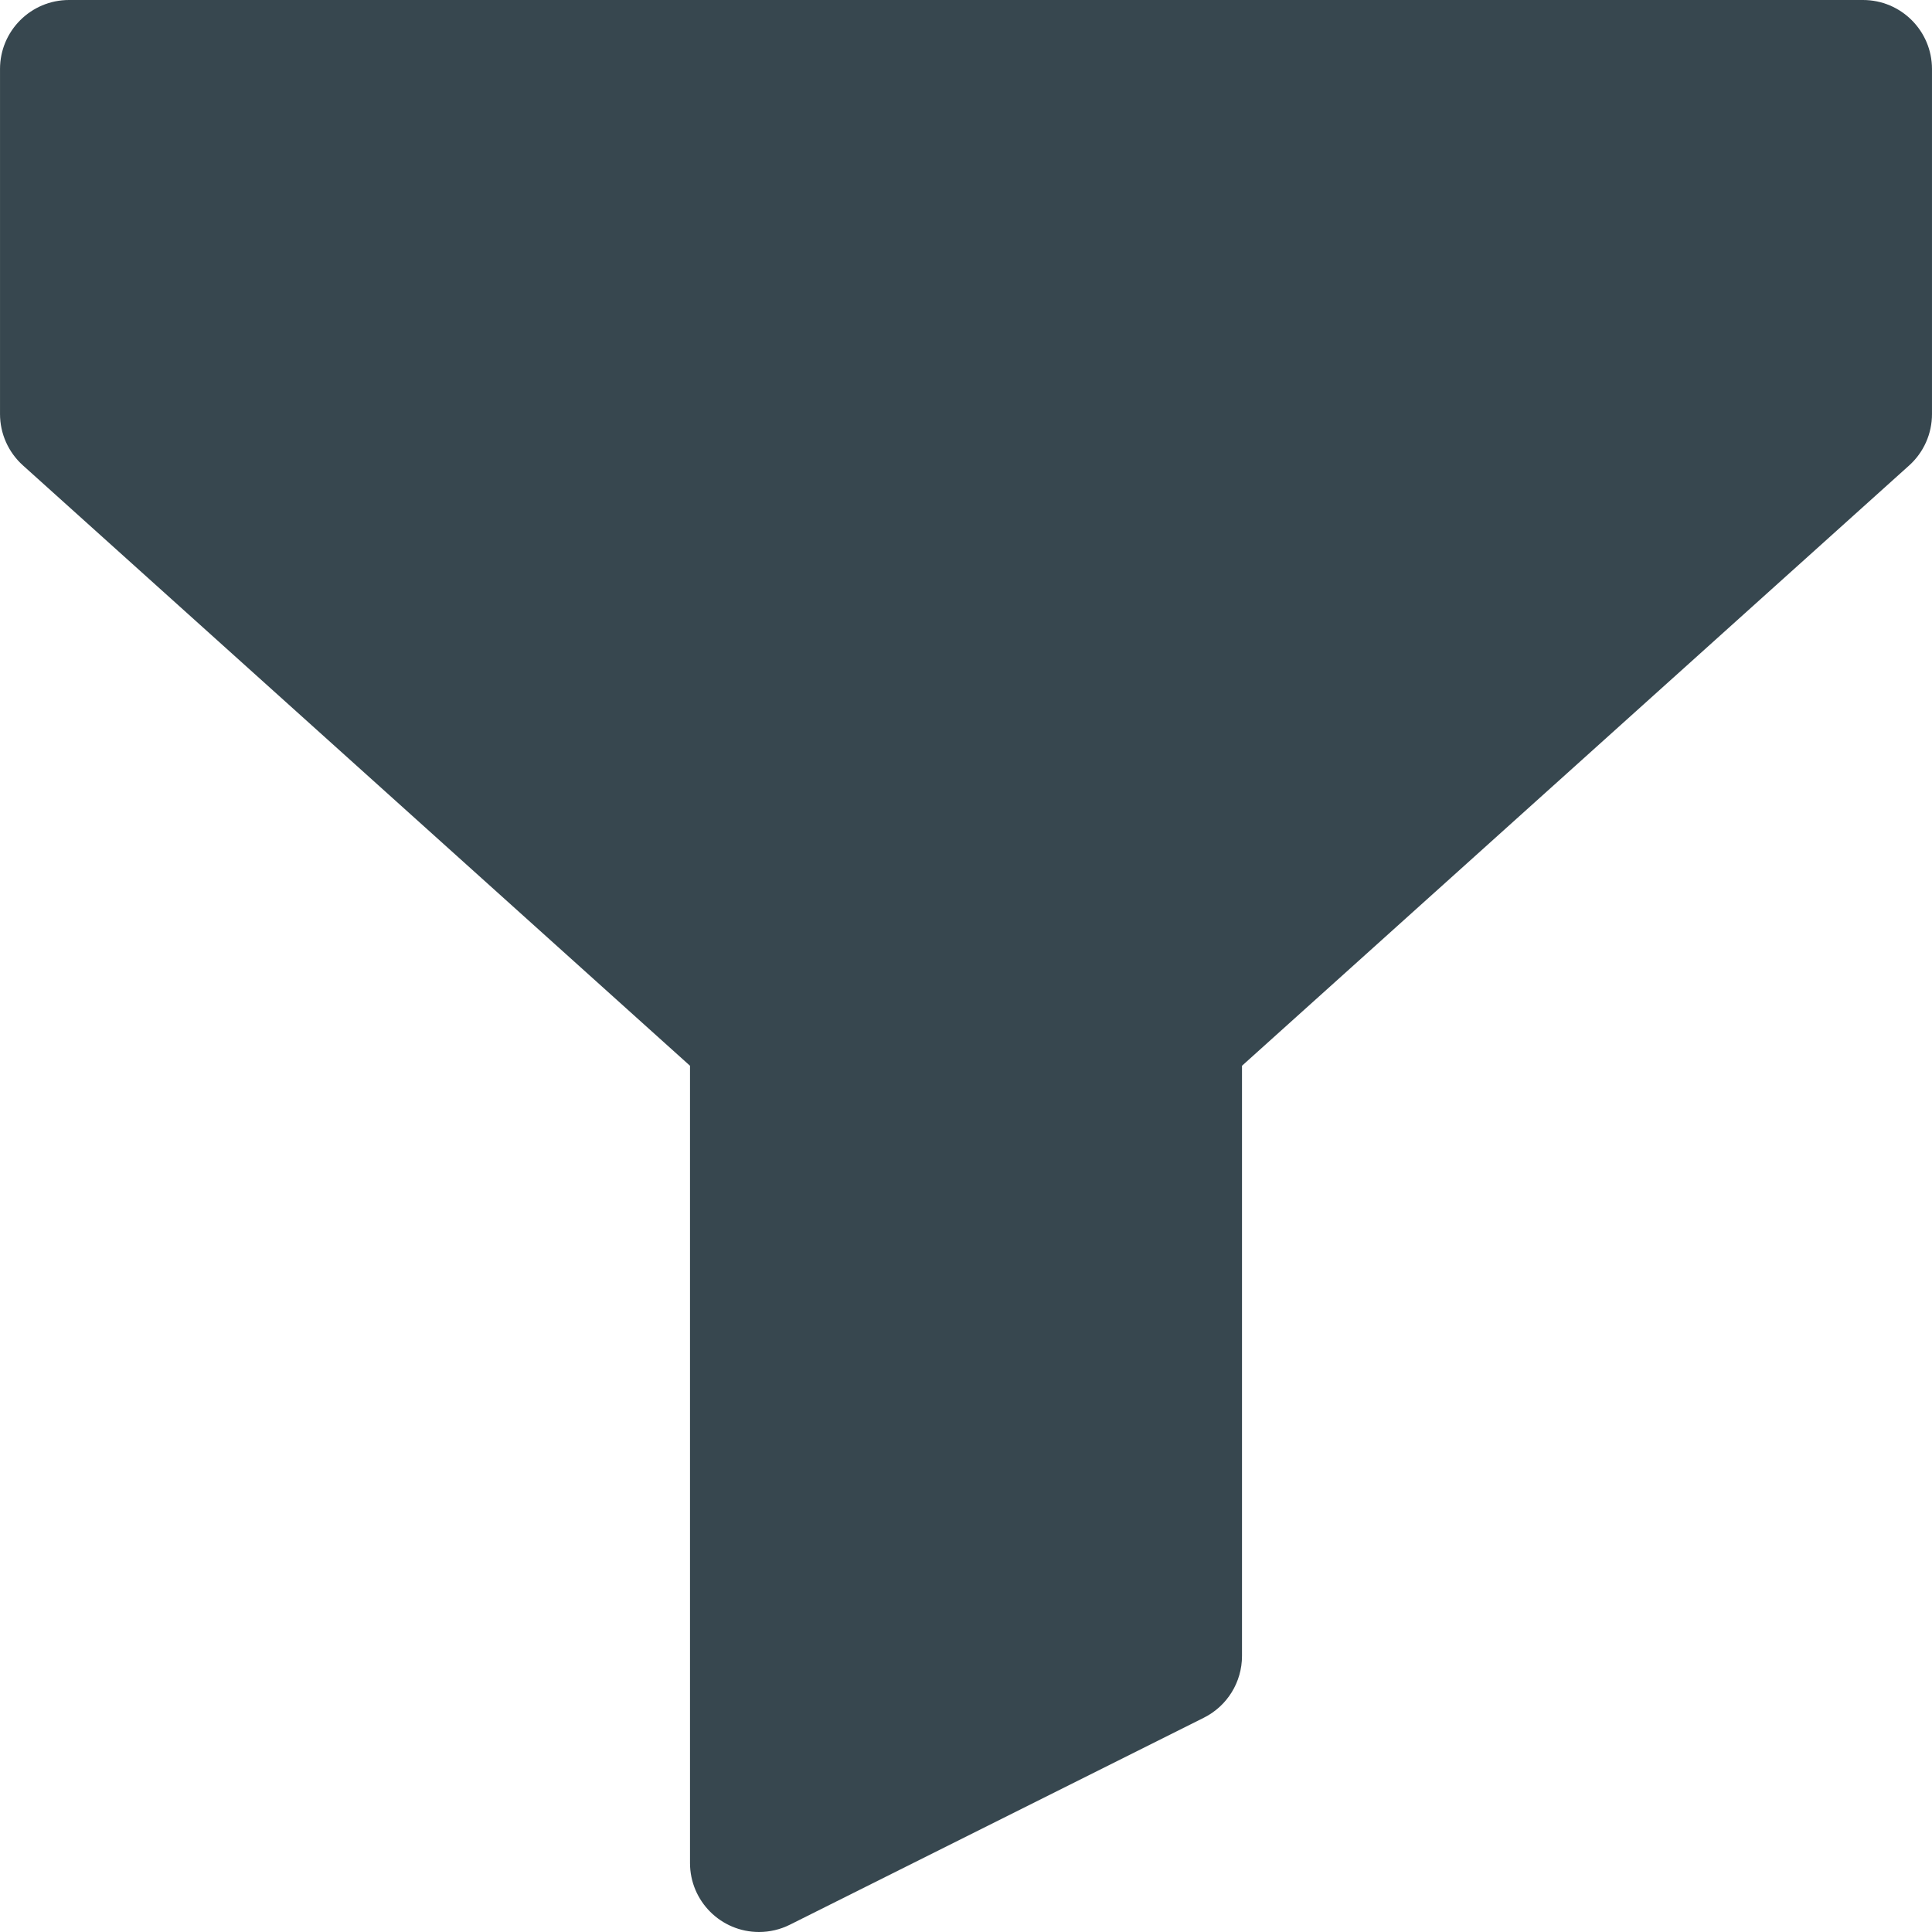
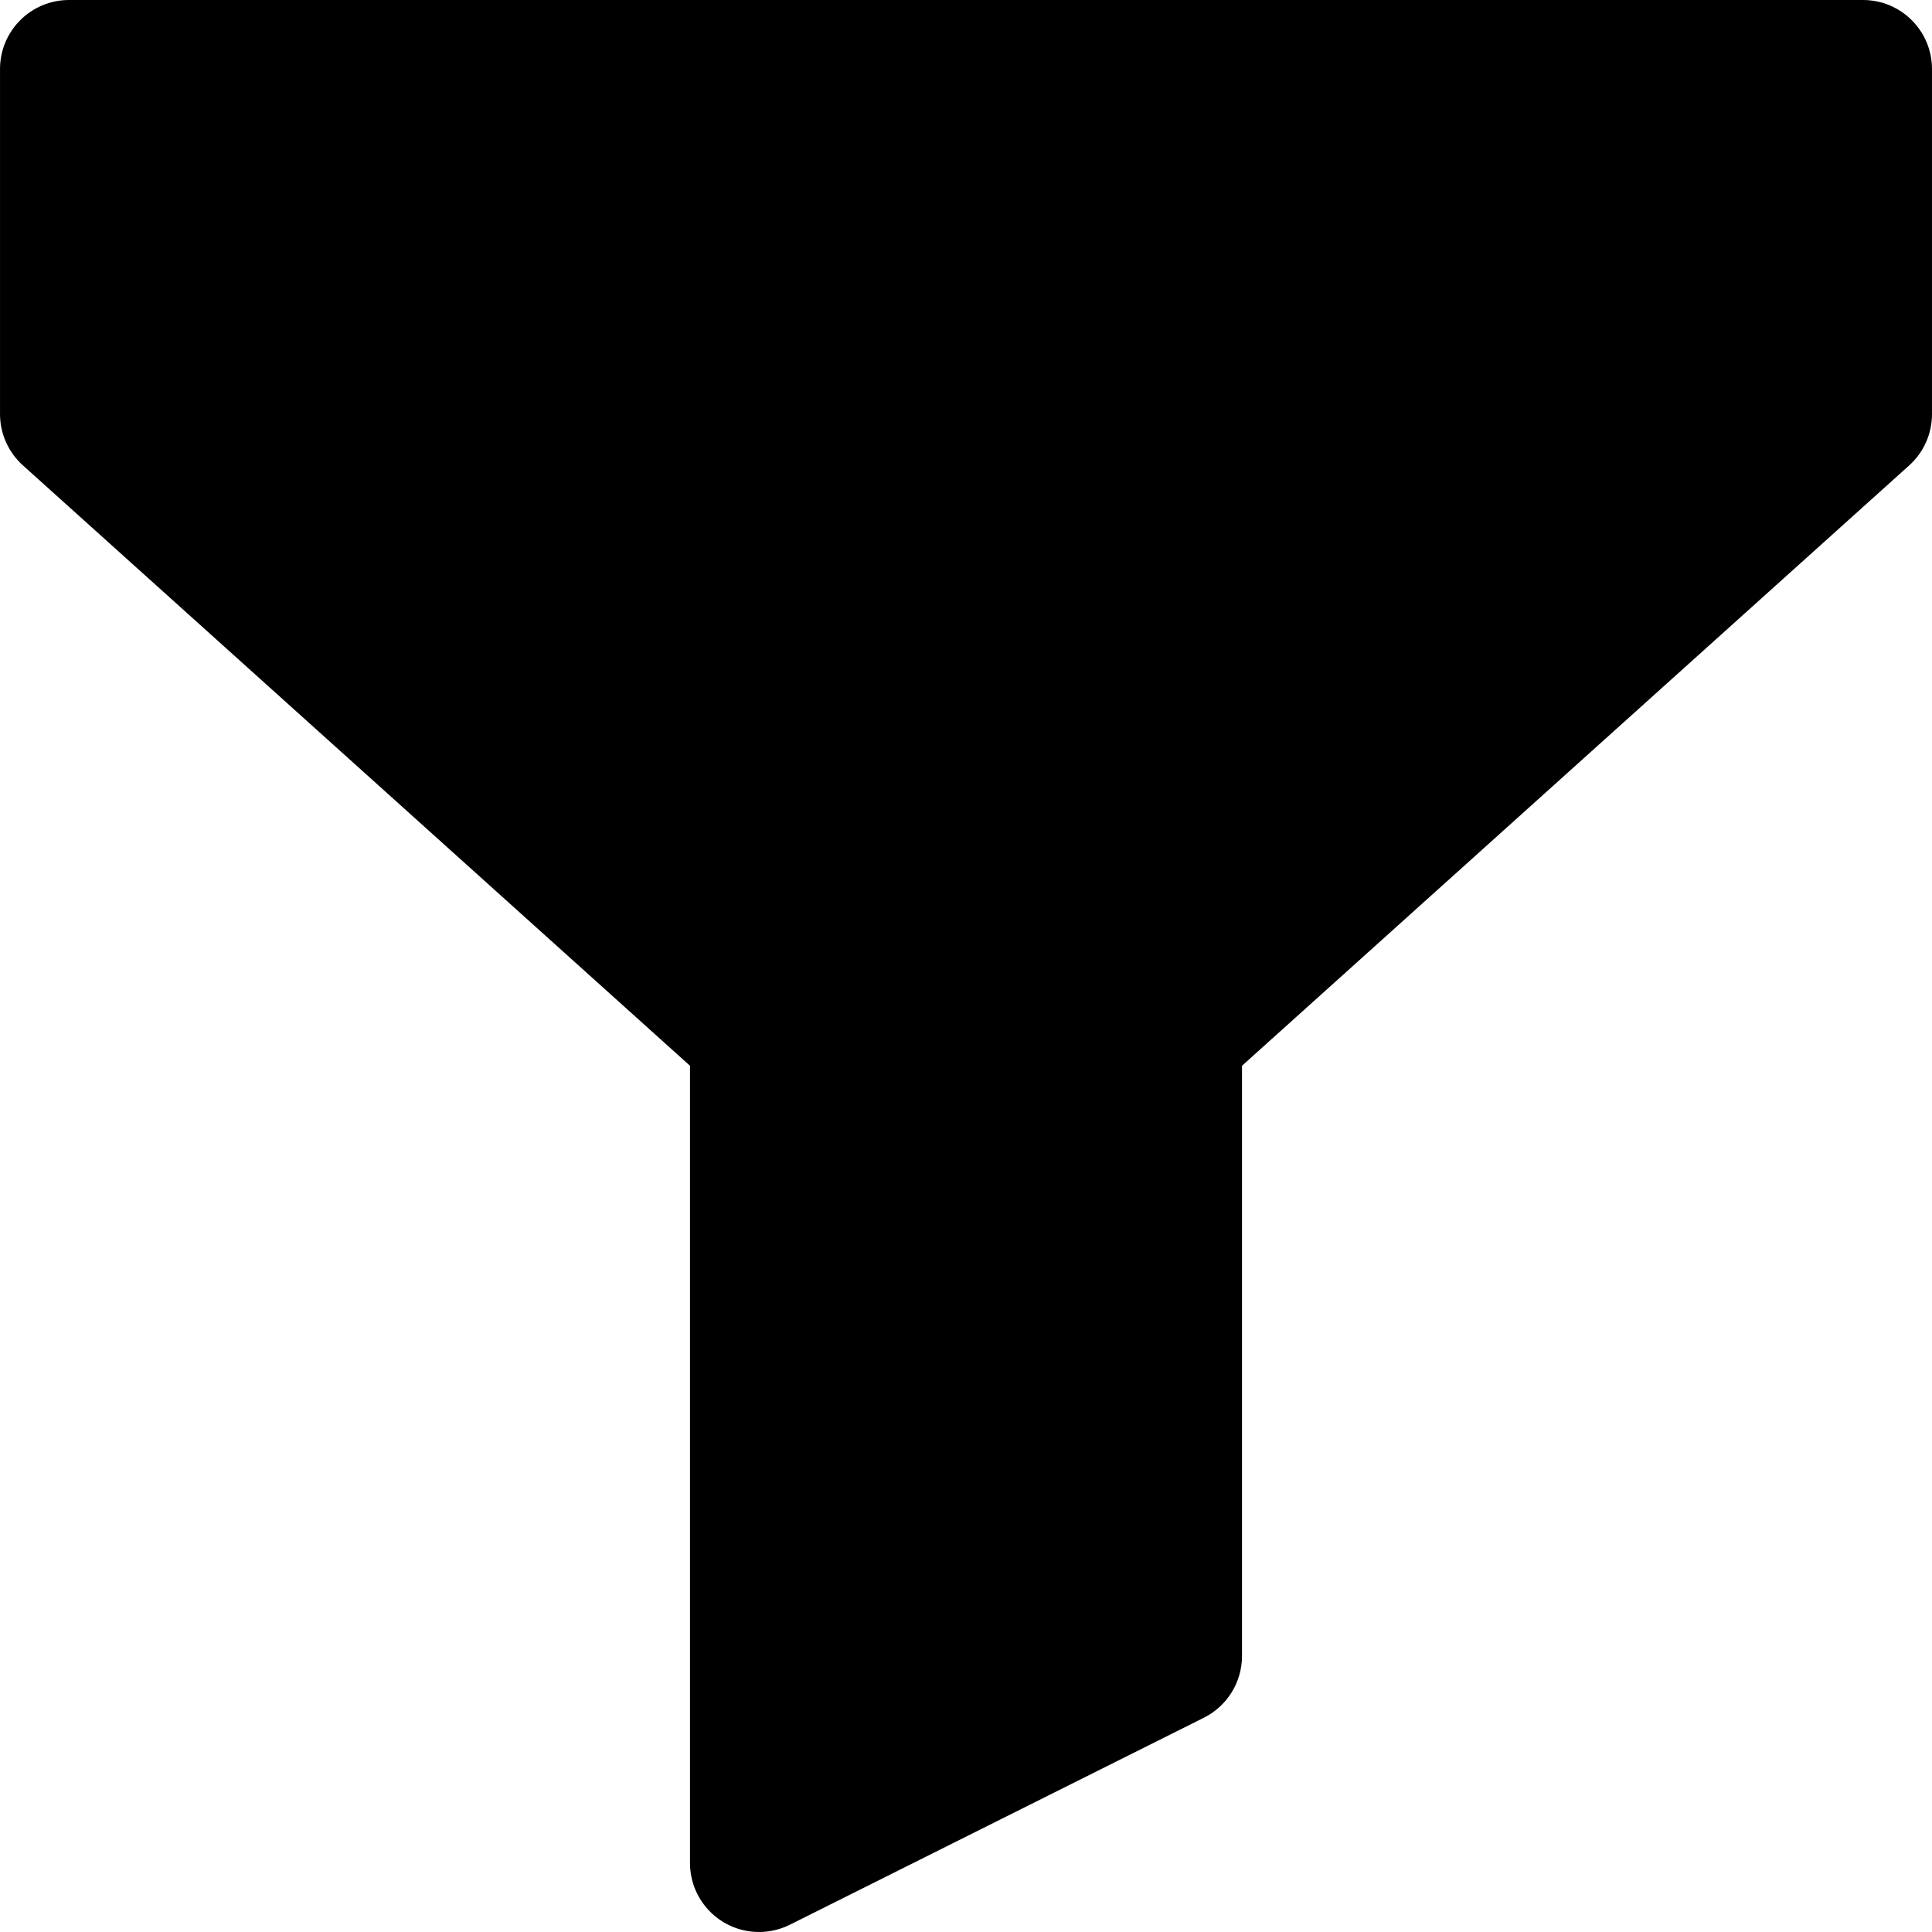
- <svg xmlns="http://www.w3.org/2000/svg" version="1.1" id="Capa_1" x="0px" y="0px" viewBox="0 0 477.875 477.875" style="enable-background:new 0 0 477.875 477.875;" xml:space="preserve" width="512px" height="512px">
+ <svg xmlns="http://www.w3.org/2000/svg" version="1.1" id="Capa_1" x="0px" y="0px" viewBox="0 0 477.875 477.875" style="enable-background:new 0 0 477.875 477.875;" xml:space="preserve">
  <g>
    <g>
-       <path d="M460.804,0H17.071C7.645,0,0.004,7.641,0.004,17.067V102.4c-0.004,4.842,2.05,9.458,5.649,12.698l165.018,148.514V460.8    c-0.004,9.426,7.633,17.07,17.059,17.075c2.651,0.001,5.266-0.615,7.637-1.8l102.4-51.2c5.786-2.891,9.441-8.806,9.438-15.275    V263.612l165.018-148.48c3.608-3.247,5.662-7.878,5.649-12.732V17.067C477.871,7.641,470.23,0,460.804,0z" fill="#37474f" />
+       <path d="M460.804,0H17.071C7.645,0,0.004,7.641,0.004,17.067V102.4c-0.004,4.842,2.05,9.458,5.649,12.698l165.018,148.514V460.8    c-0.004,9.426,7.633,17.07,17.059,17.075c2.651,0.001,5.266-0.615,7.637-1.8l102.4-51.2c5.786-2.891,9.441-8.806,9.438-15.275    V263.612l165.018-148.48c3.608-3.247,5.662-7.878,5.649-12.732V17.067C477.871,7.641,470.23,0,460.804,0z" />
    </g>
  </g>
  <g>
</g>
  <g>
</g>
  <g>
</g>
  <g>
</g>
  <g>
</g>
  <g>
</g>
  <g>
</g>
  <g>
</g>
  <g>
</g>
  <g>
</g>
  <g>
</g>
  <g>
</g>
  <g>
</g>
  <g>
</g>
  <g>
</g>
</svg>
